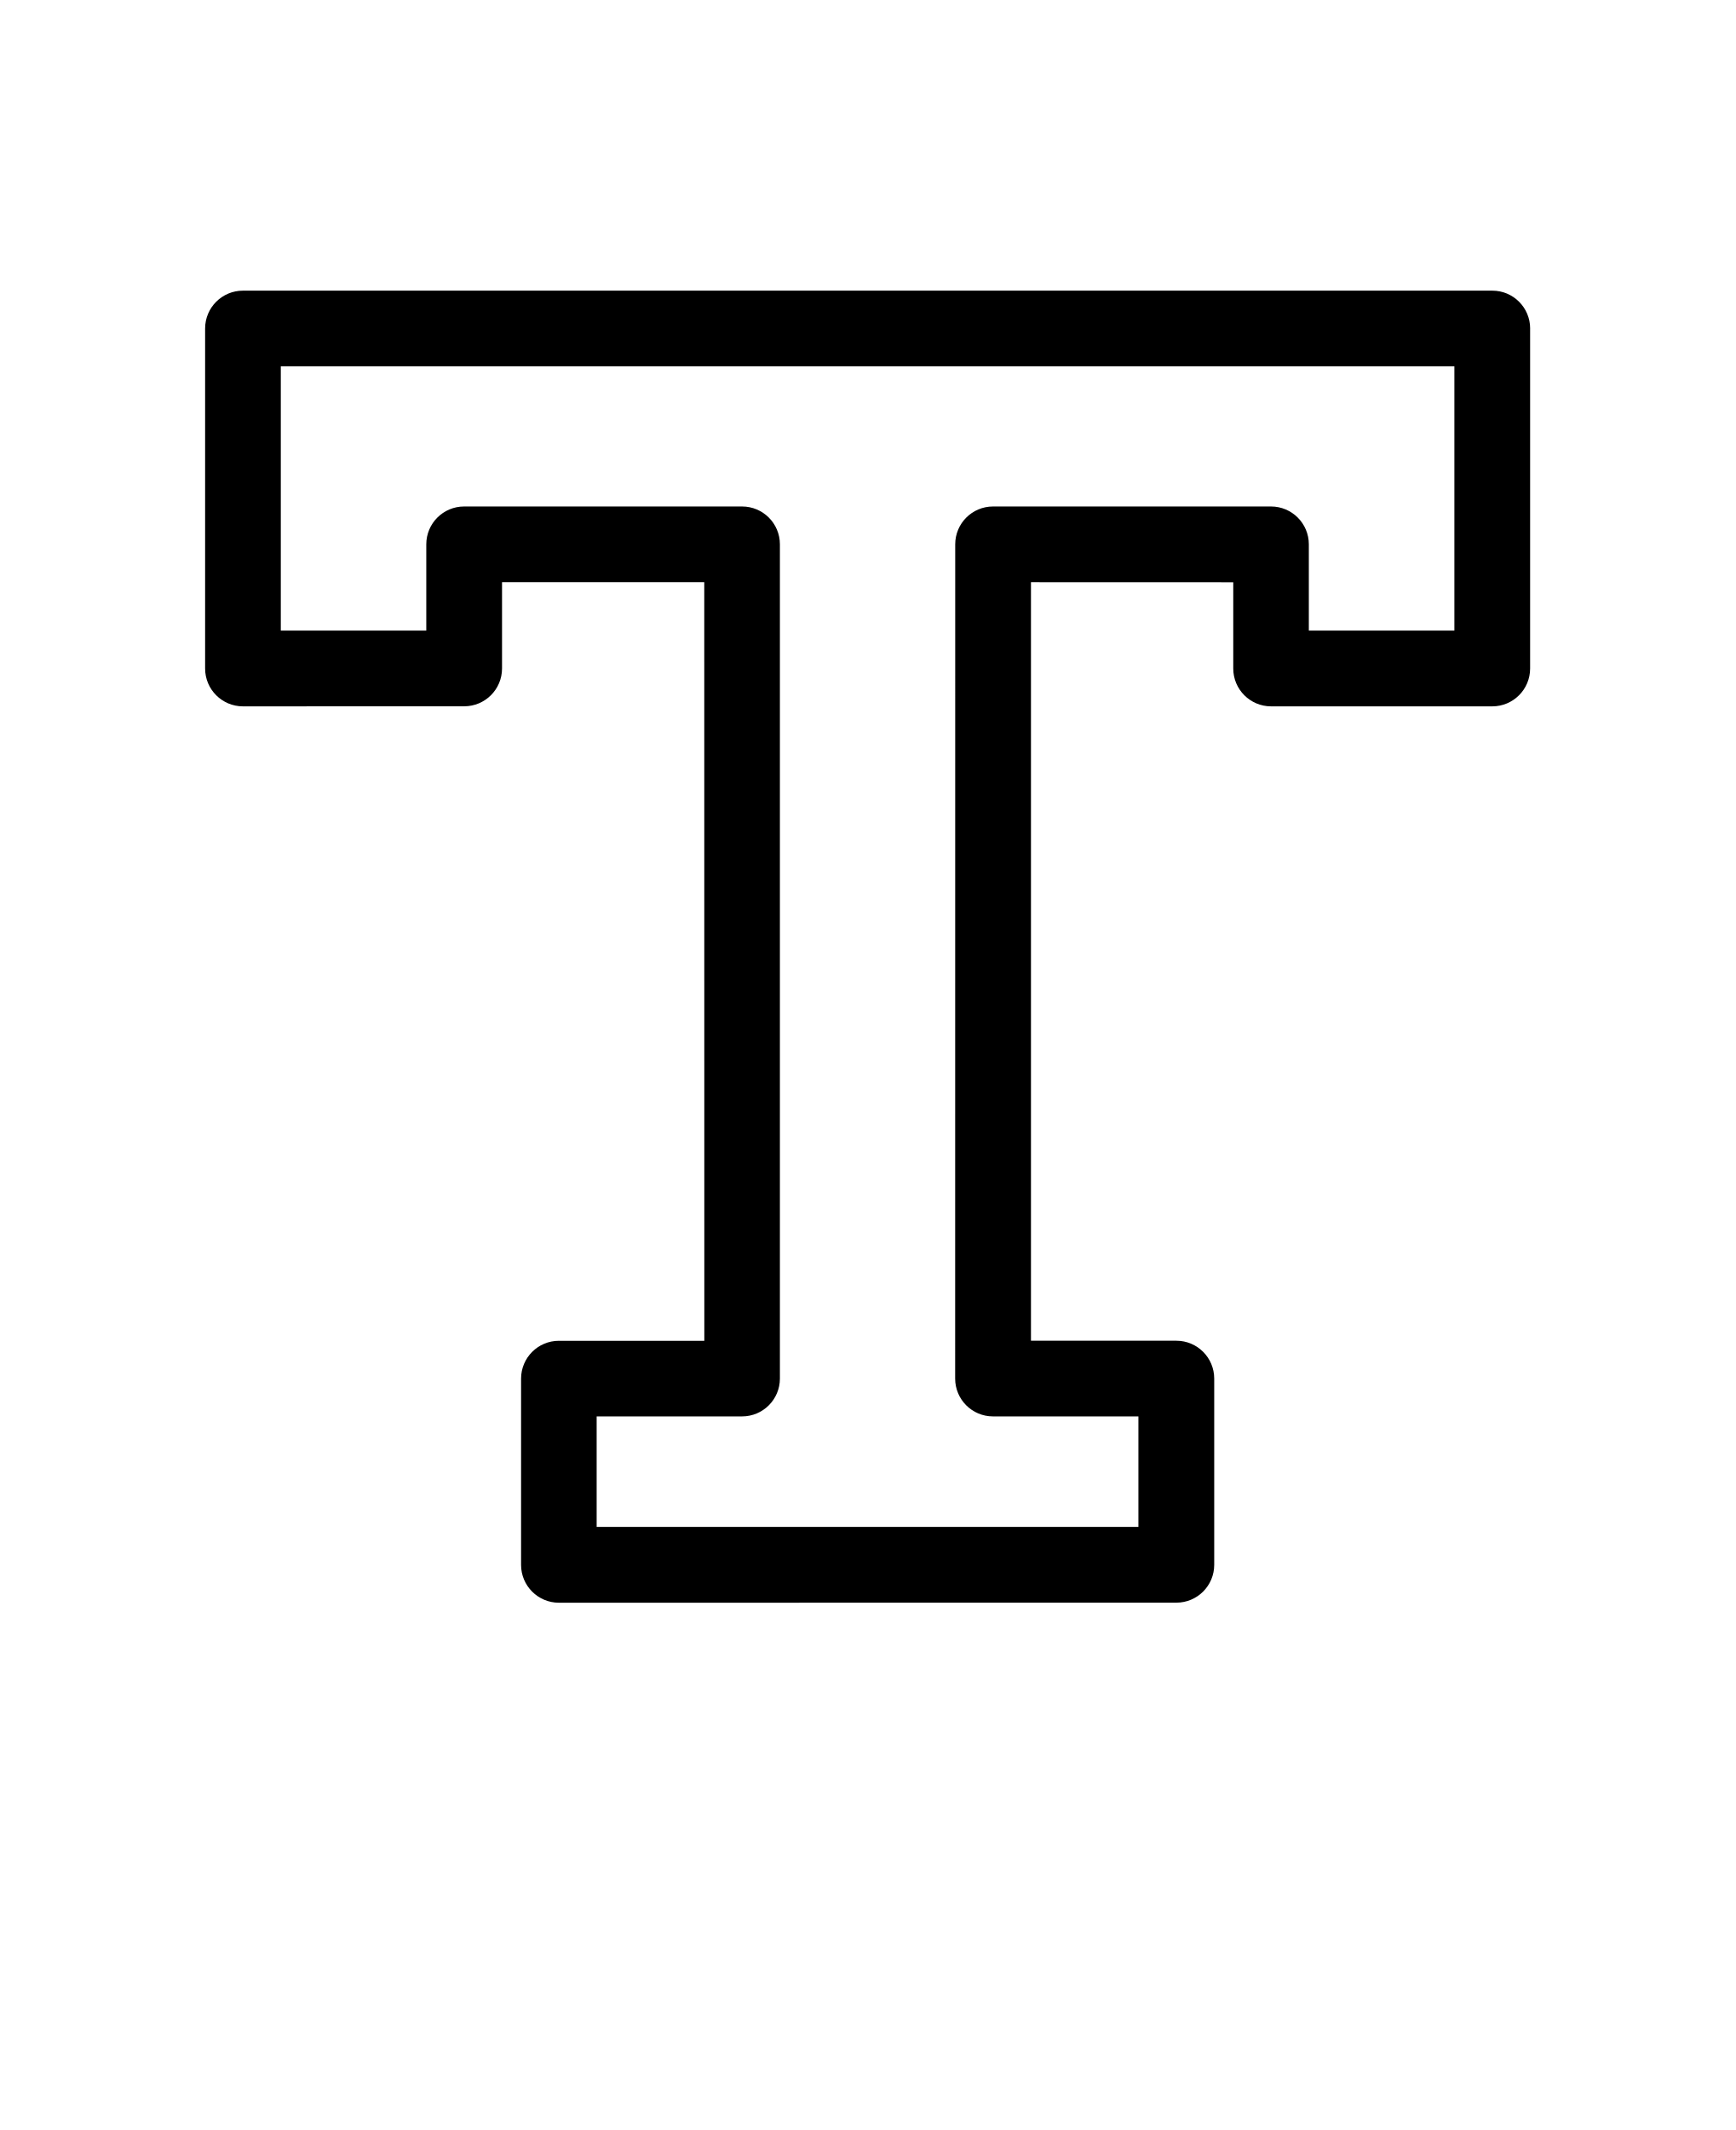
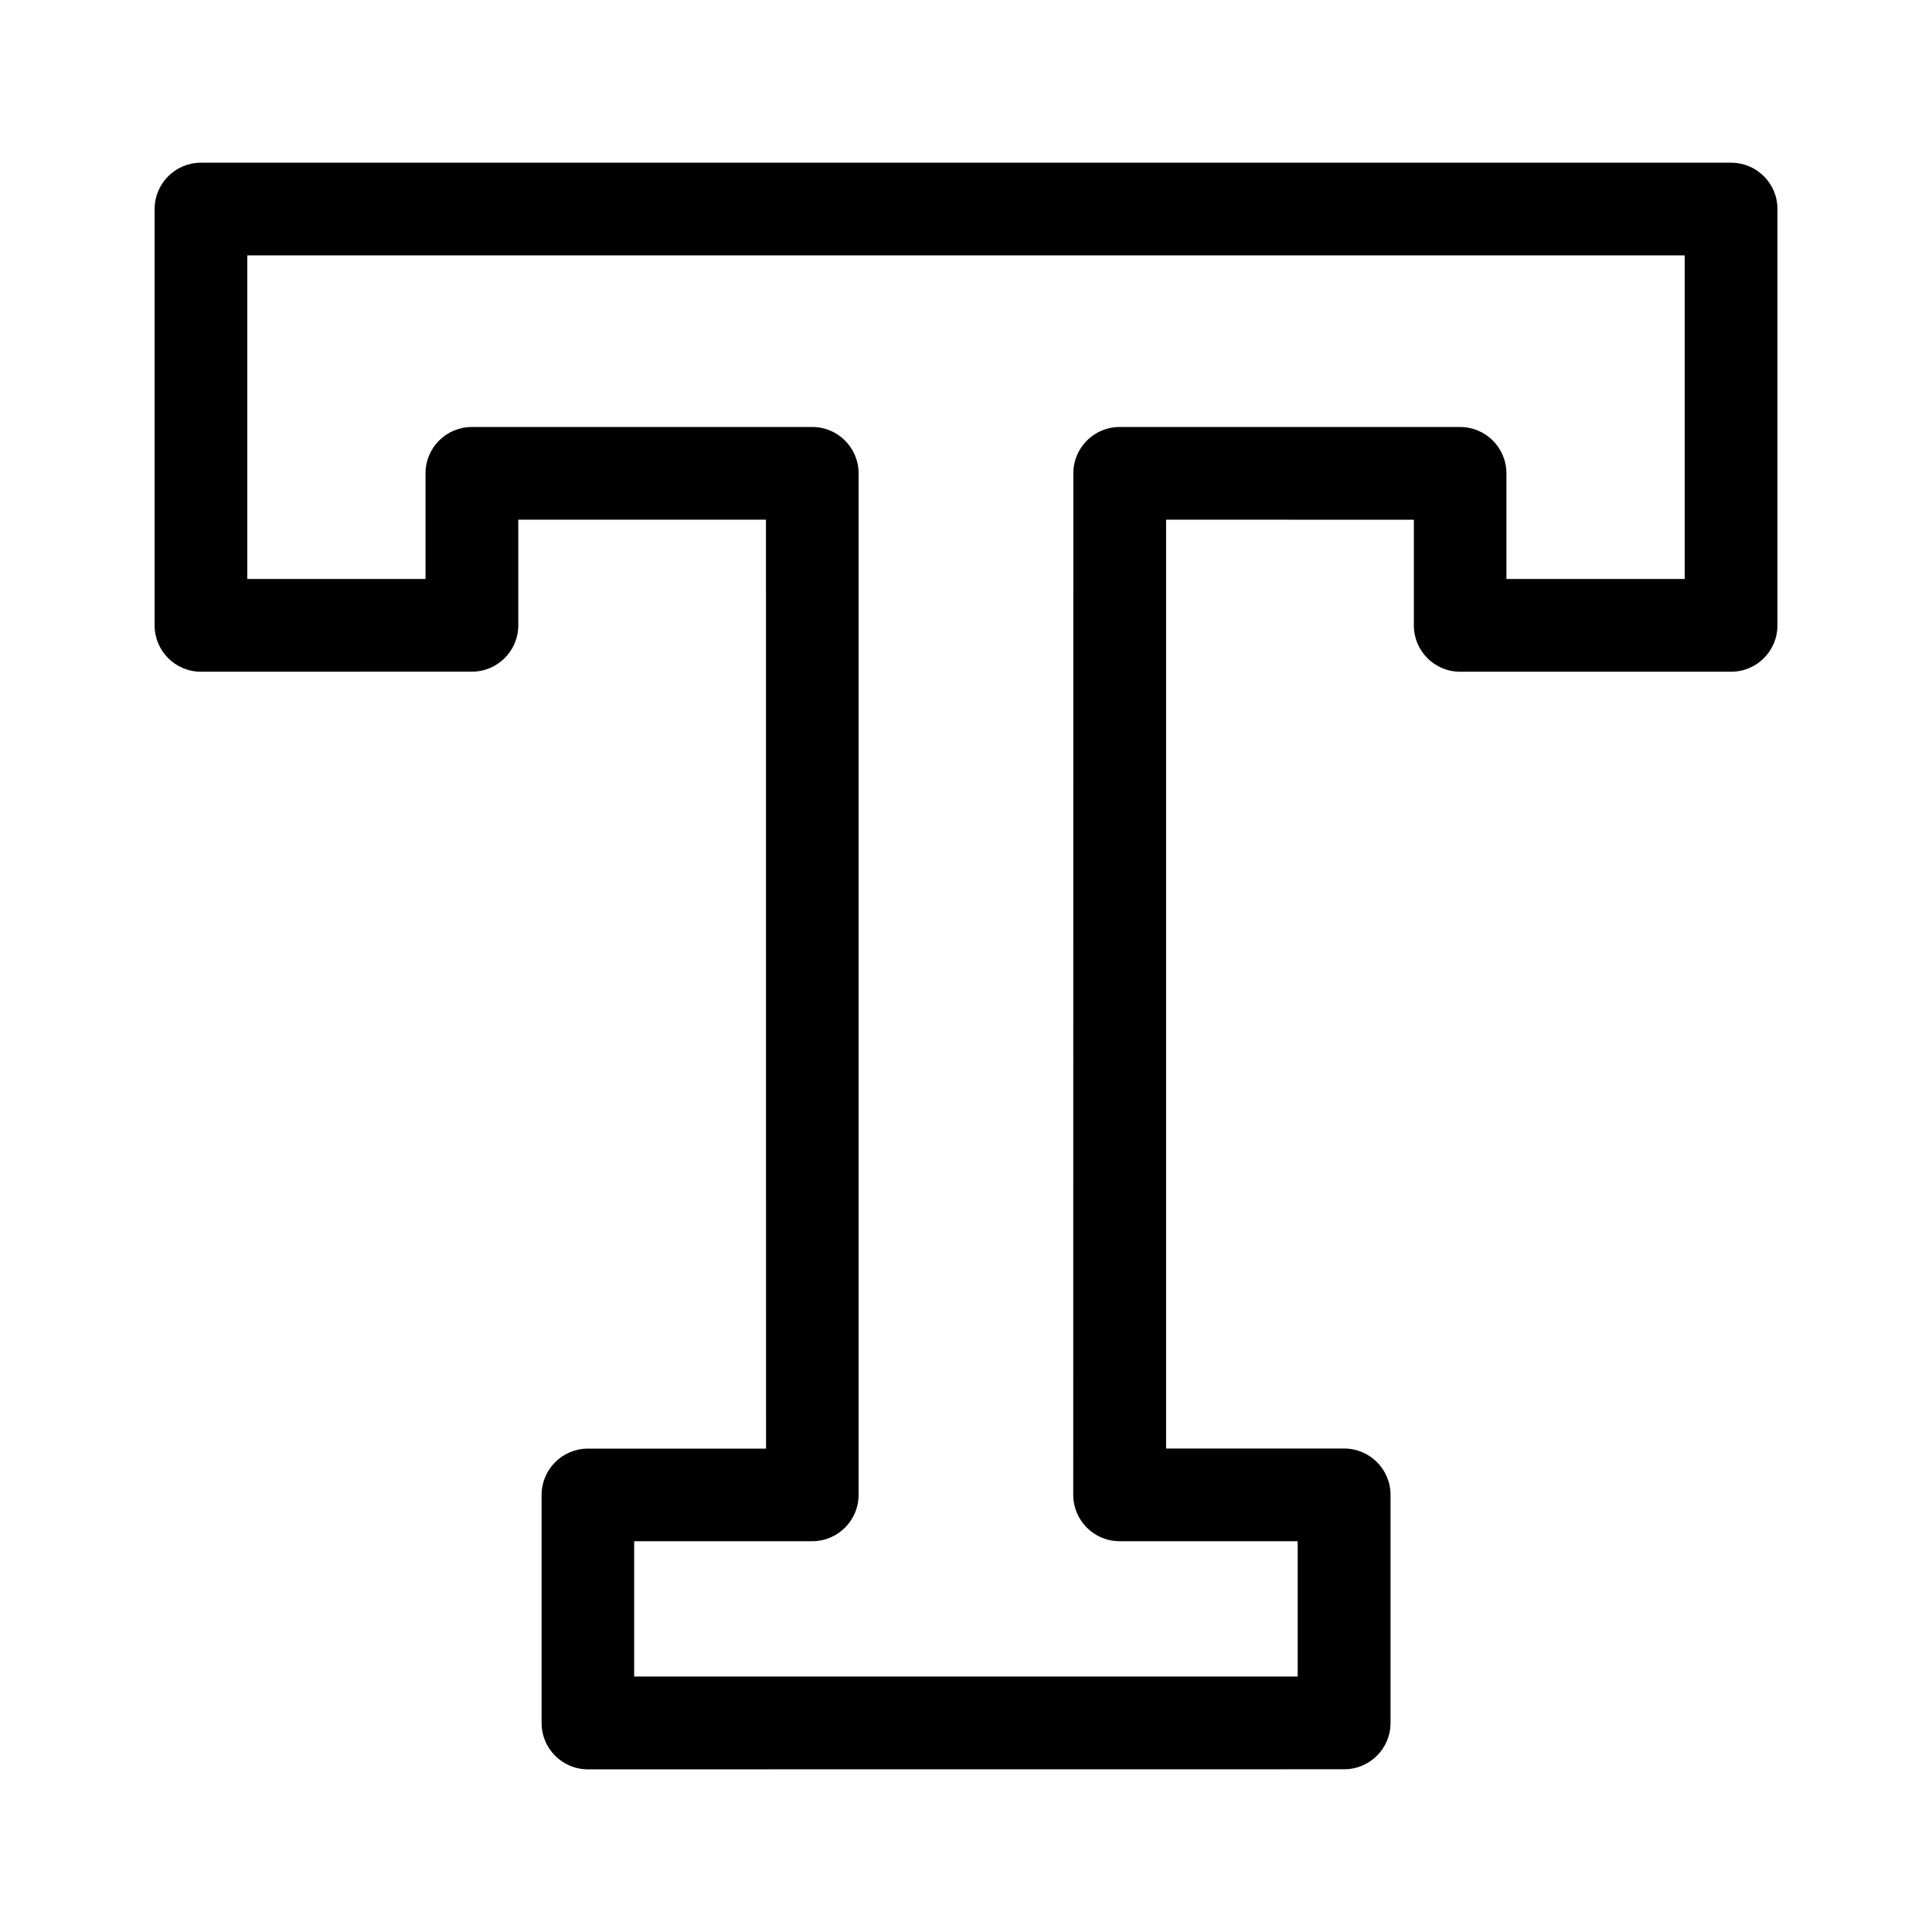
- <svg xmlns="http://www.w3.org/2000/svg" version="1.1" viewBox="-5.0 -10.0 110.0 135.0">
+ <svg xmlns="http://www.w3.org/2000/svg" version="1.1" viewBox="0 0 100 100">
  <path d="m92 10.82v21.551c0 1.324-1.074 2.398-2.398 2.398h-14.023c-1.324 0-2.398-1.074-2.398-2.398v-5.469l-12.824-0.004v48.078h9.219c1.324 0 2.398 1.074 2.398 2.398v11.805c0 1.324-1.074 2.398-2.398 2.398l-39.145 0.004c-1.324 0-2.398-1.074-2.398-2.398v-11.805c0-1.324 1.074-2.398 2.398-2.398h9.219l-0.004-48.082h-12.82v5.469c0 1.324-1.074 2.398-2.398 2.398l-14.027 0.004c-1.324 0-2.398-1.074-2.398-2.398v-21.551c0-1.324 1.074-2.398 2.398-2.398h79.199c1.328-0.004 2.402 1.074 2.402 2.398zm-4.801 19.148v-16.75h-74.398v16.75h9.223v-5.469c0-1.324 1.074-2.398 2.398-2.398h17.621c1.324 0 2.398 1.074 2.398 2.398v52.875c0 1.324-1.074 2.398-2.398 2.398h-9.219v7.004h34.344v-7.004h-9.219c-1.324 0-2.398-1.074-2.398-2.398l0.004-52.875c0-1.324 1.074-2.398 2.398-2.398h17.621c1.324 0 2.398 1.074 2.398 2.398v5.469z" fill-rule="evenodd" />
</svg>
